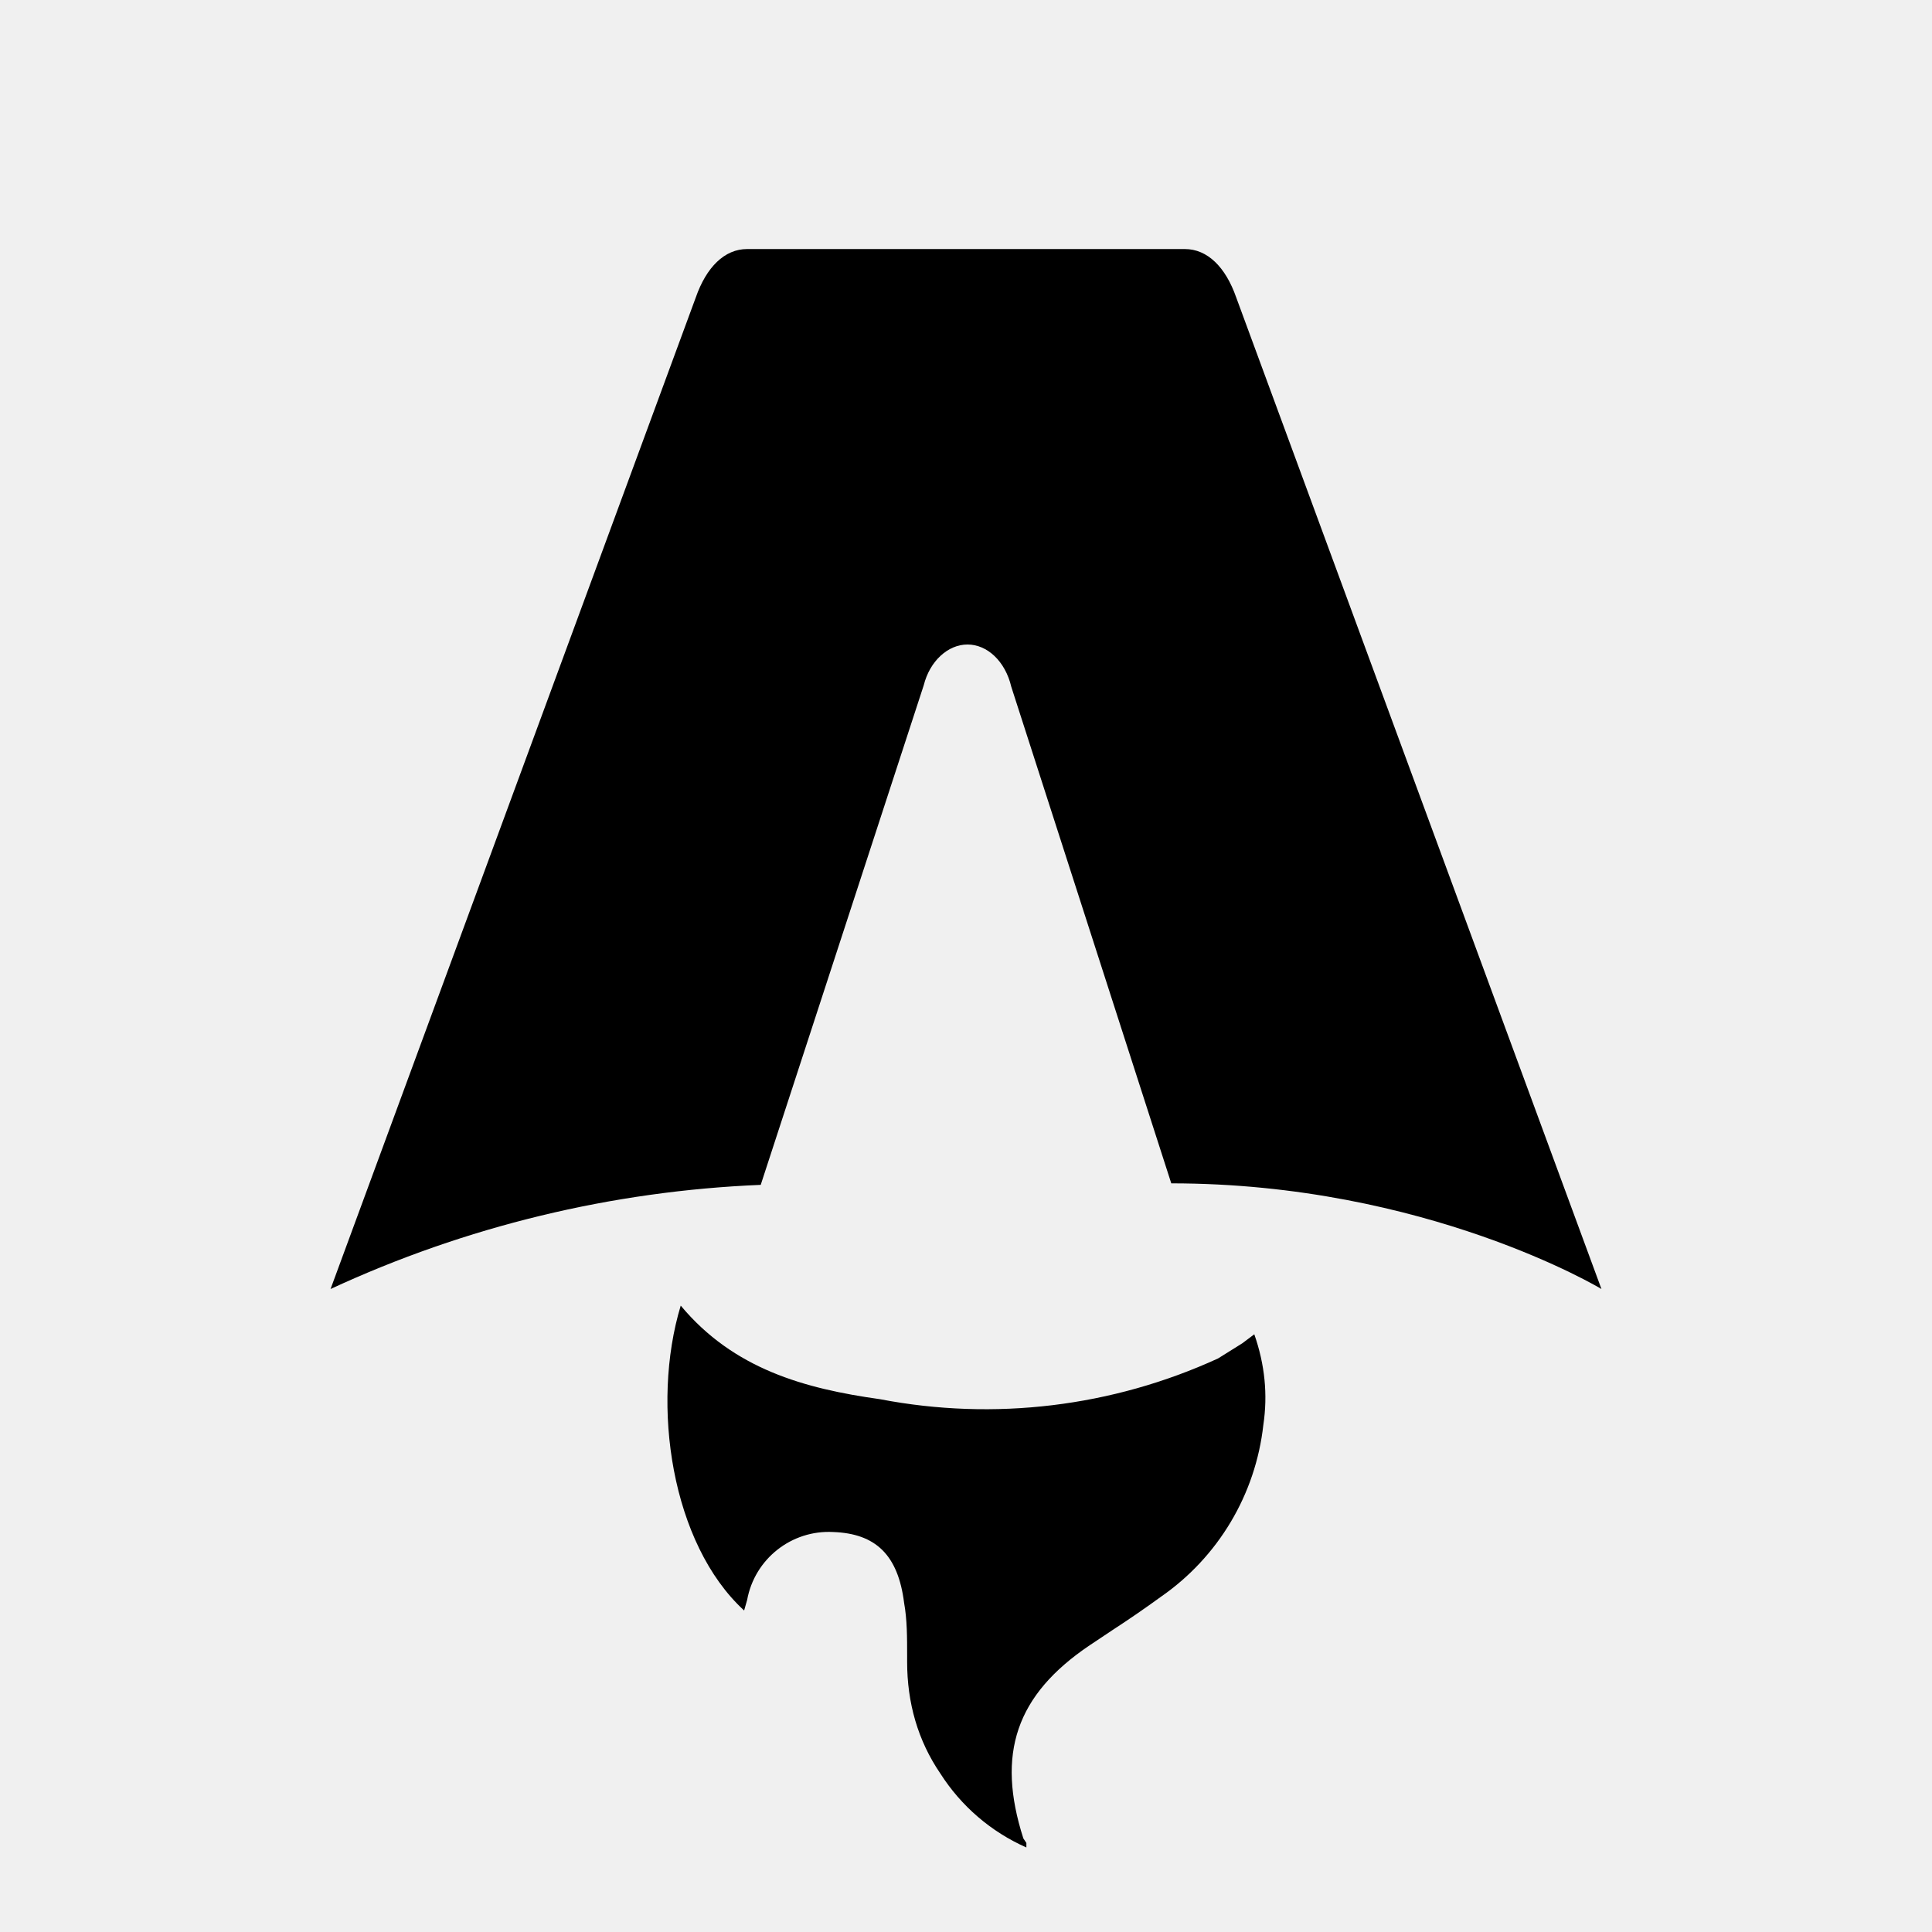
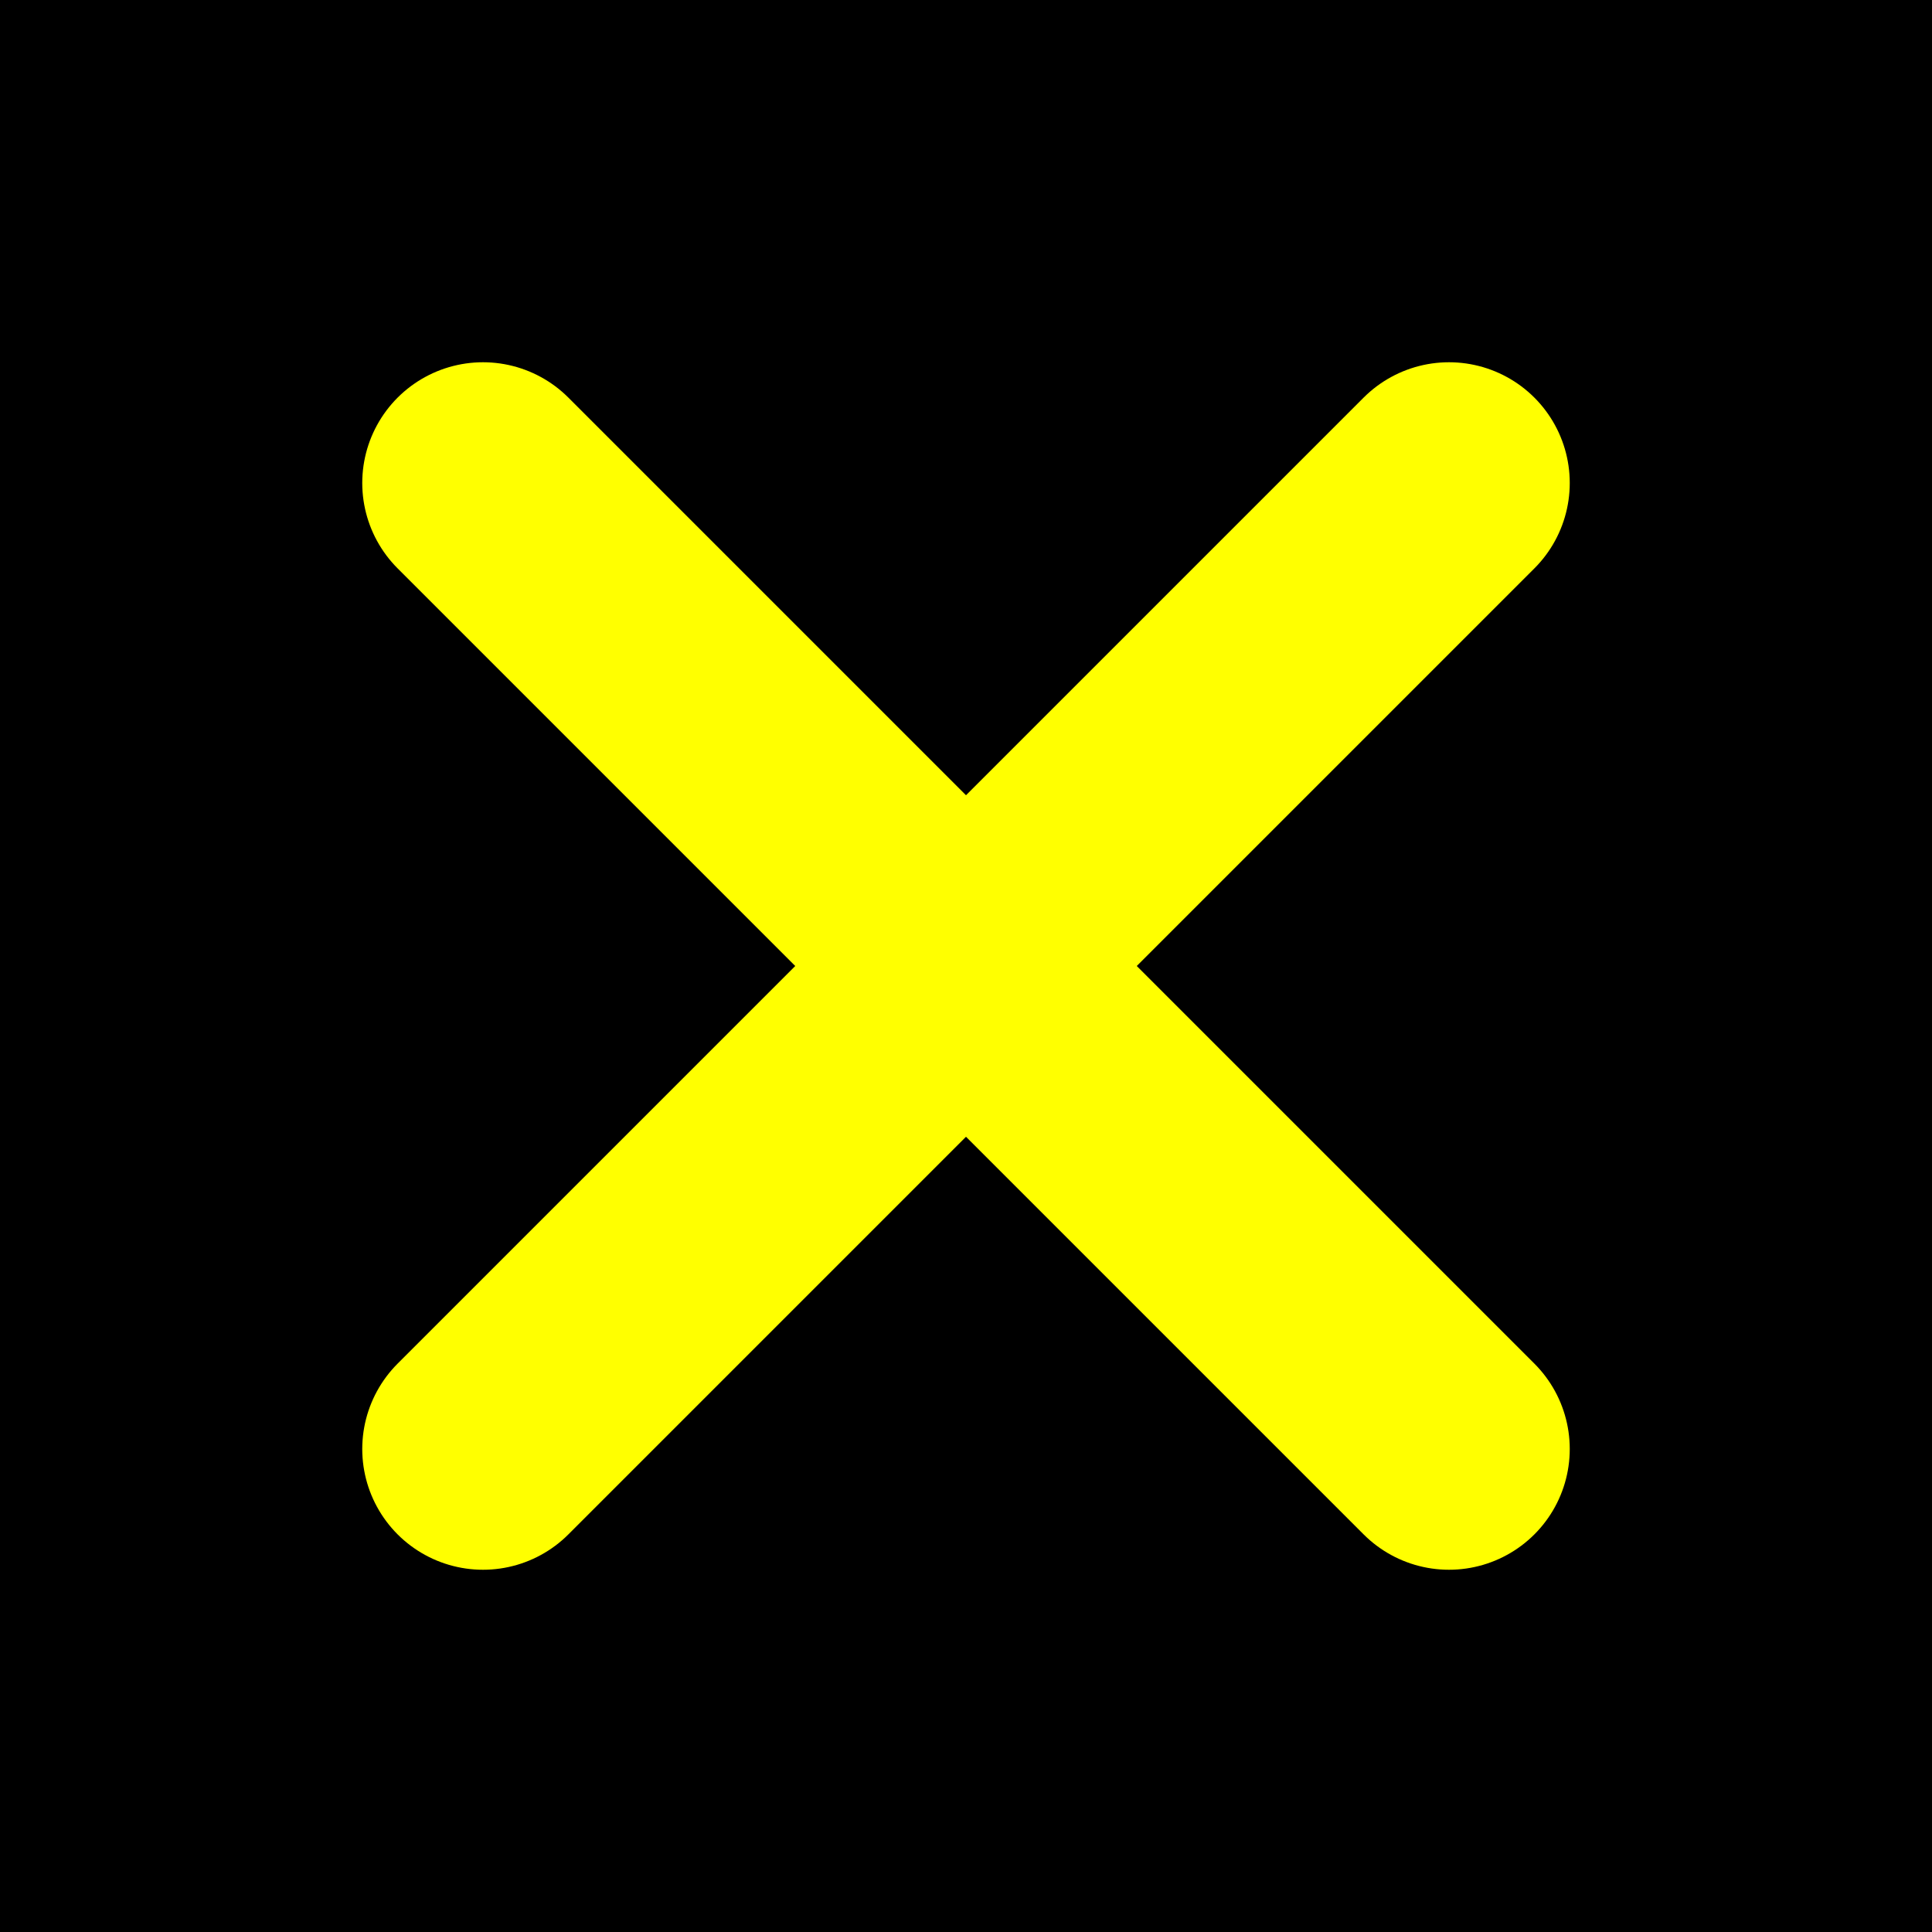
- <svg xmlns="http://www.w3.org/2000/svg" fill="none" viewBox="0 0 128 128">
-   <path d="M50.4 78.5a75.1 75.1 0 0 0-28.5 6.9l24.2-65.7c.7-2 1.9-3.2 3.4-3.2h29c1.5 0 2.7 1.2 3.4 3.2l24.2 65.7s-11.6-7-28.5-7L67 45.5c-.4-1.7-1.6-2.8-2.9-2.8-1.3 0-2.5 1.1-2.9 2.7L50.4 78.5Zm-1.1 28.2Zm-4.2-20.2c-2 6.6-.6 15.8 4.2 20.2a17.5 17.5 0 0 1 .2-.7 5.5 5.5 0 0 1 5.7-4.5c2.8.1 4.3 1.5 4.7 4.7.2 1.1.2 2.3.2 3.5v.4c0 2.7.7 5.2 2.2 7.4a13 13 0 0 0 5.7 4.9v-.3l-.2-.3c-1.8-5.6-.5-9.5 4.4-12.8l1.5-1a73 73 0 0 0 3.2-2.2 16 16 0 0 0 6.8-11.4c.3-2 .1-4-.6-6l-.8.6-1.6 1a37 37 0 0 1-22.4 2.7c-5-.7-9.7-2-13.2-6.2Z" />
-   <style>
-         path { fill: #000; }
-         @media (prefers-color-scheme: dark) {
-             path { fill: #FFF; }
-         }
-     </style>
+ <svg xmlns="http://www.w3.org/2000/svg" width="64" height="64" viewBox="0 0 64 64">
+   <rect width="64" height="64" fill="black" />
+   <line x1="16" y1="16" x2="48" y2="48" stroke="yellow" stroke-width="8" stroke-linecap="round" />
+   <line x1="48" y1="16" x2="16" y2="48" stroke="yellow" stroke-width="8" stroke-linecap="round" />
</svg>
